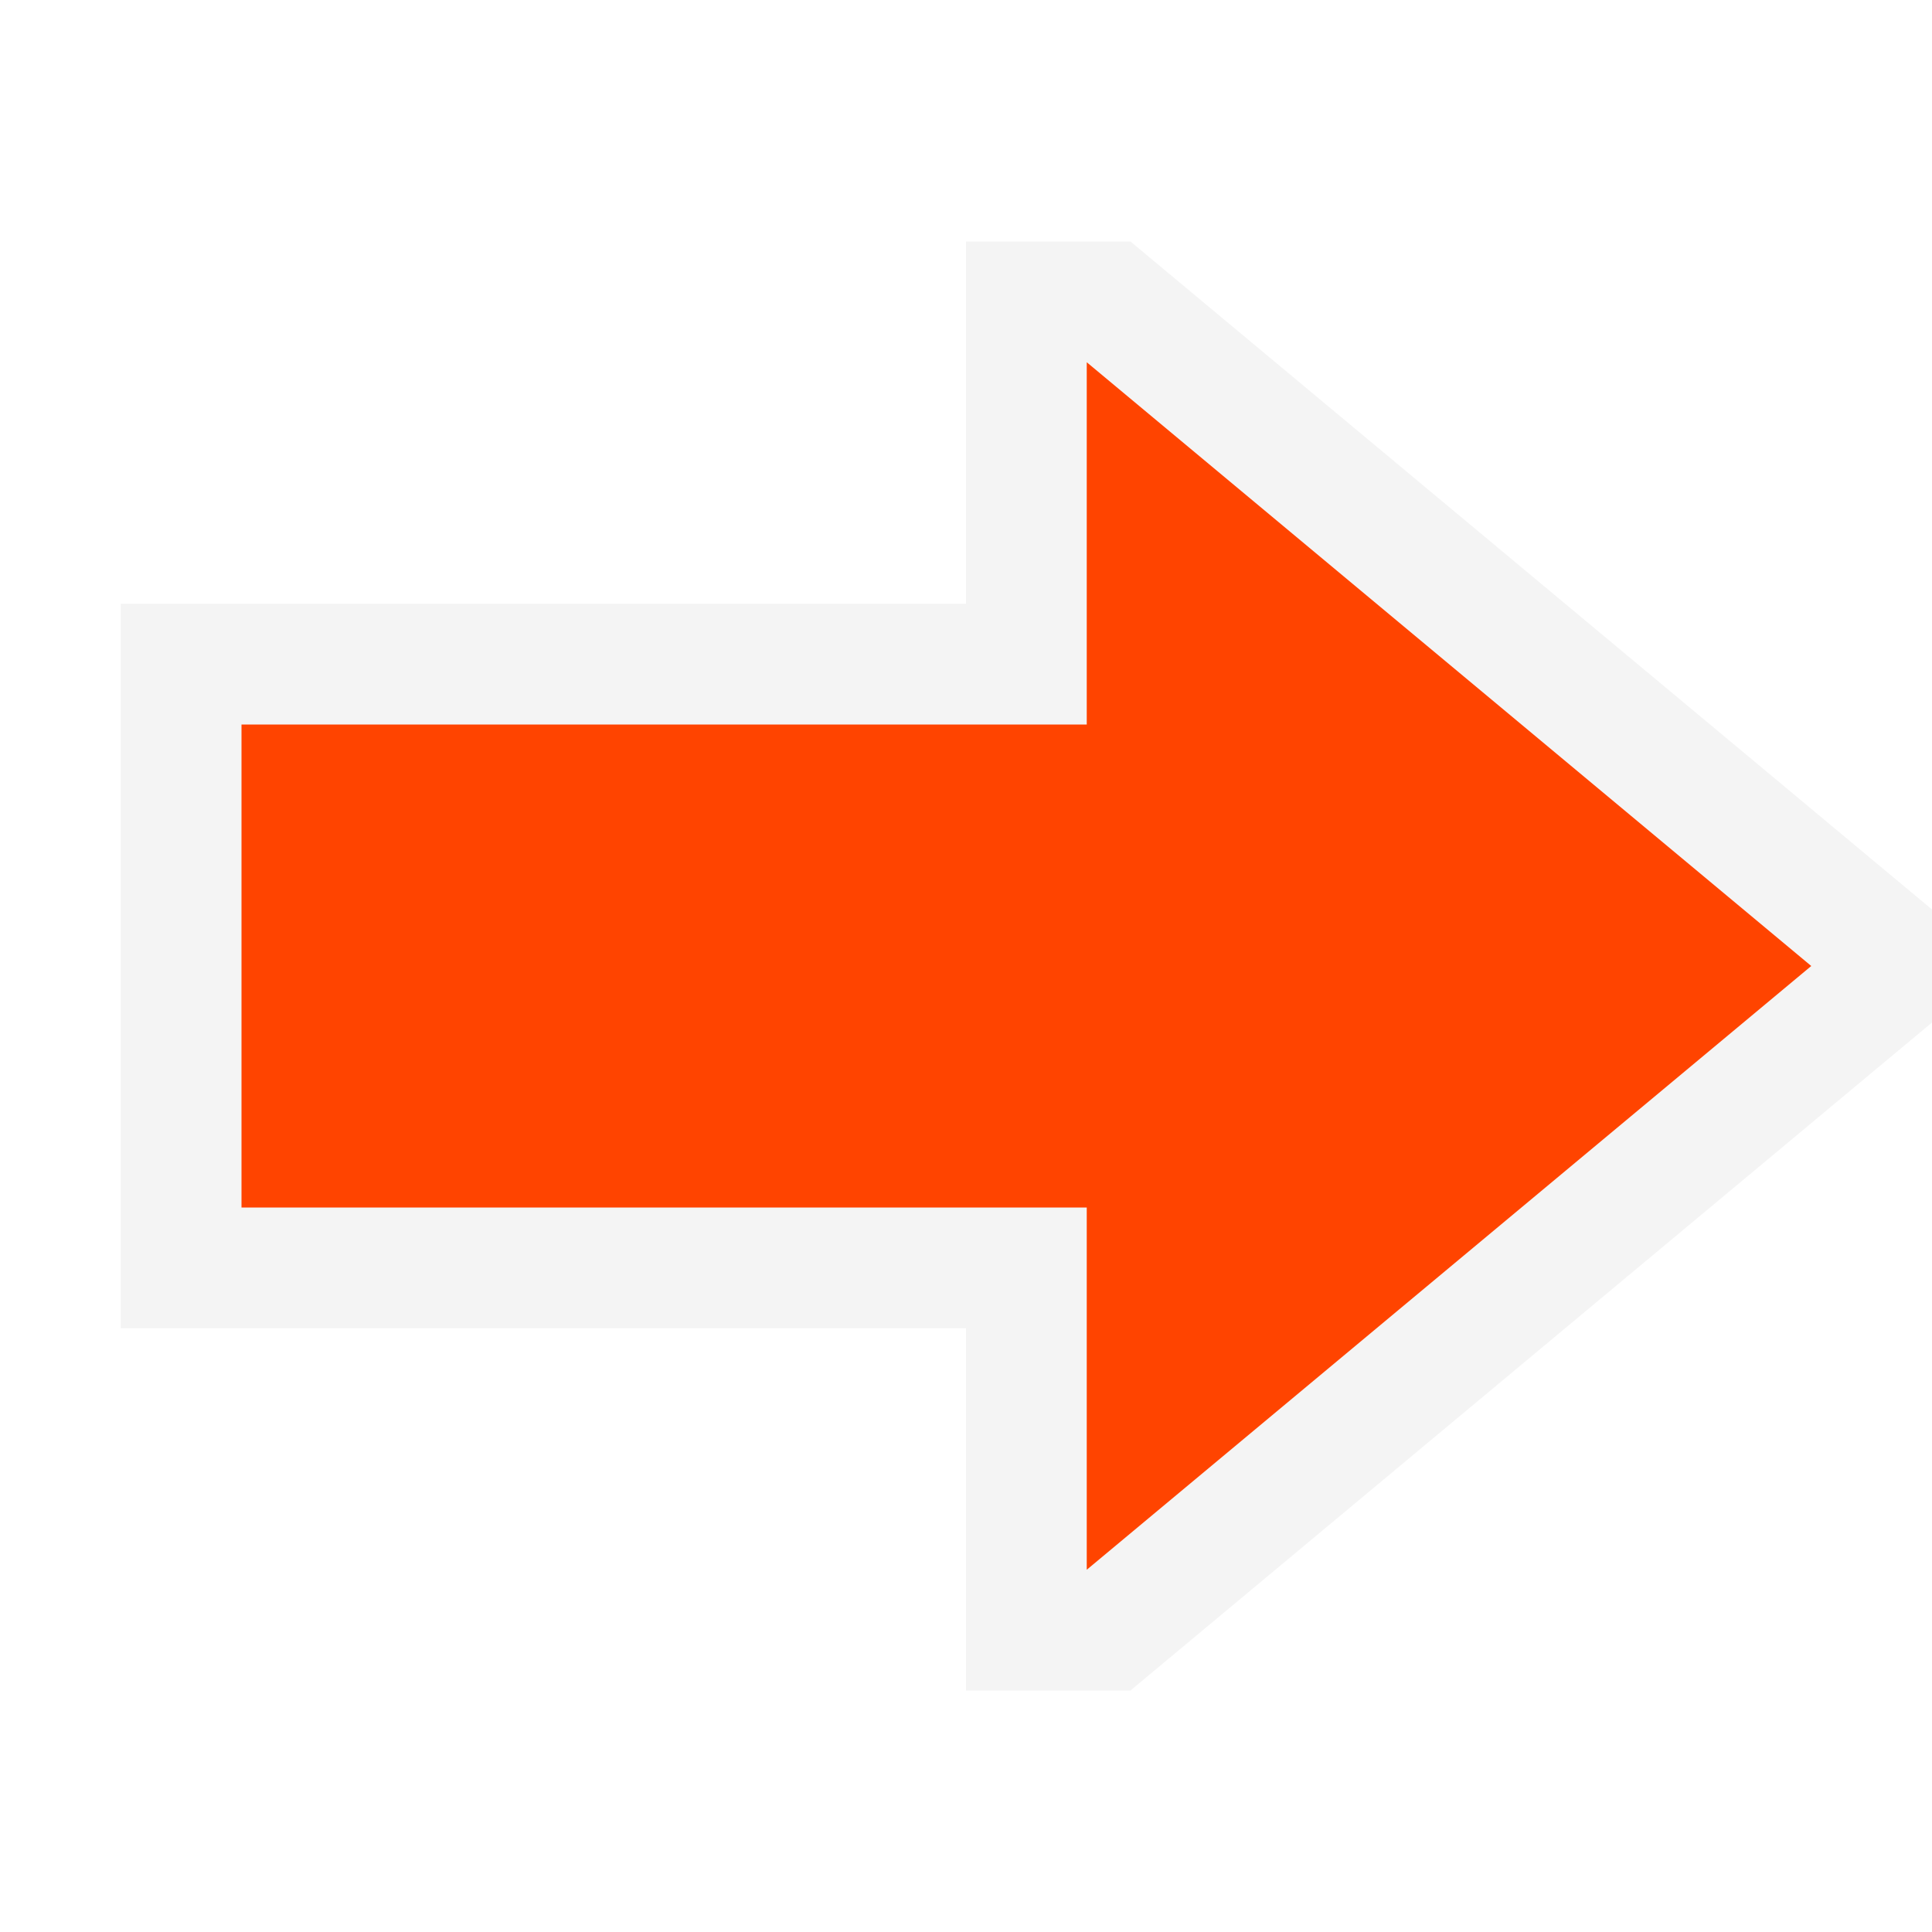
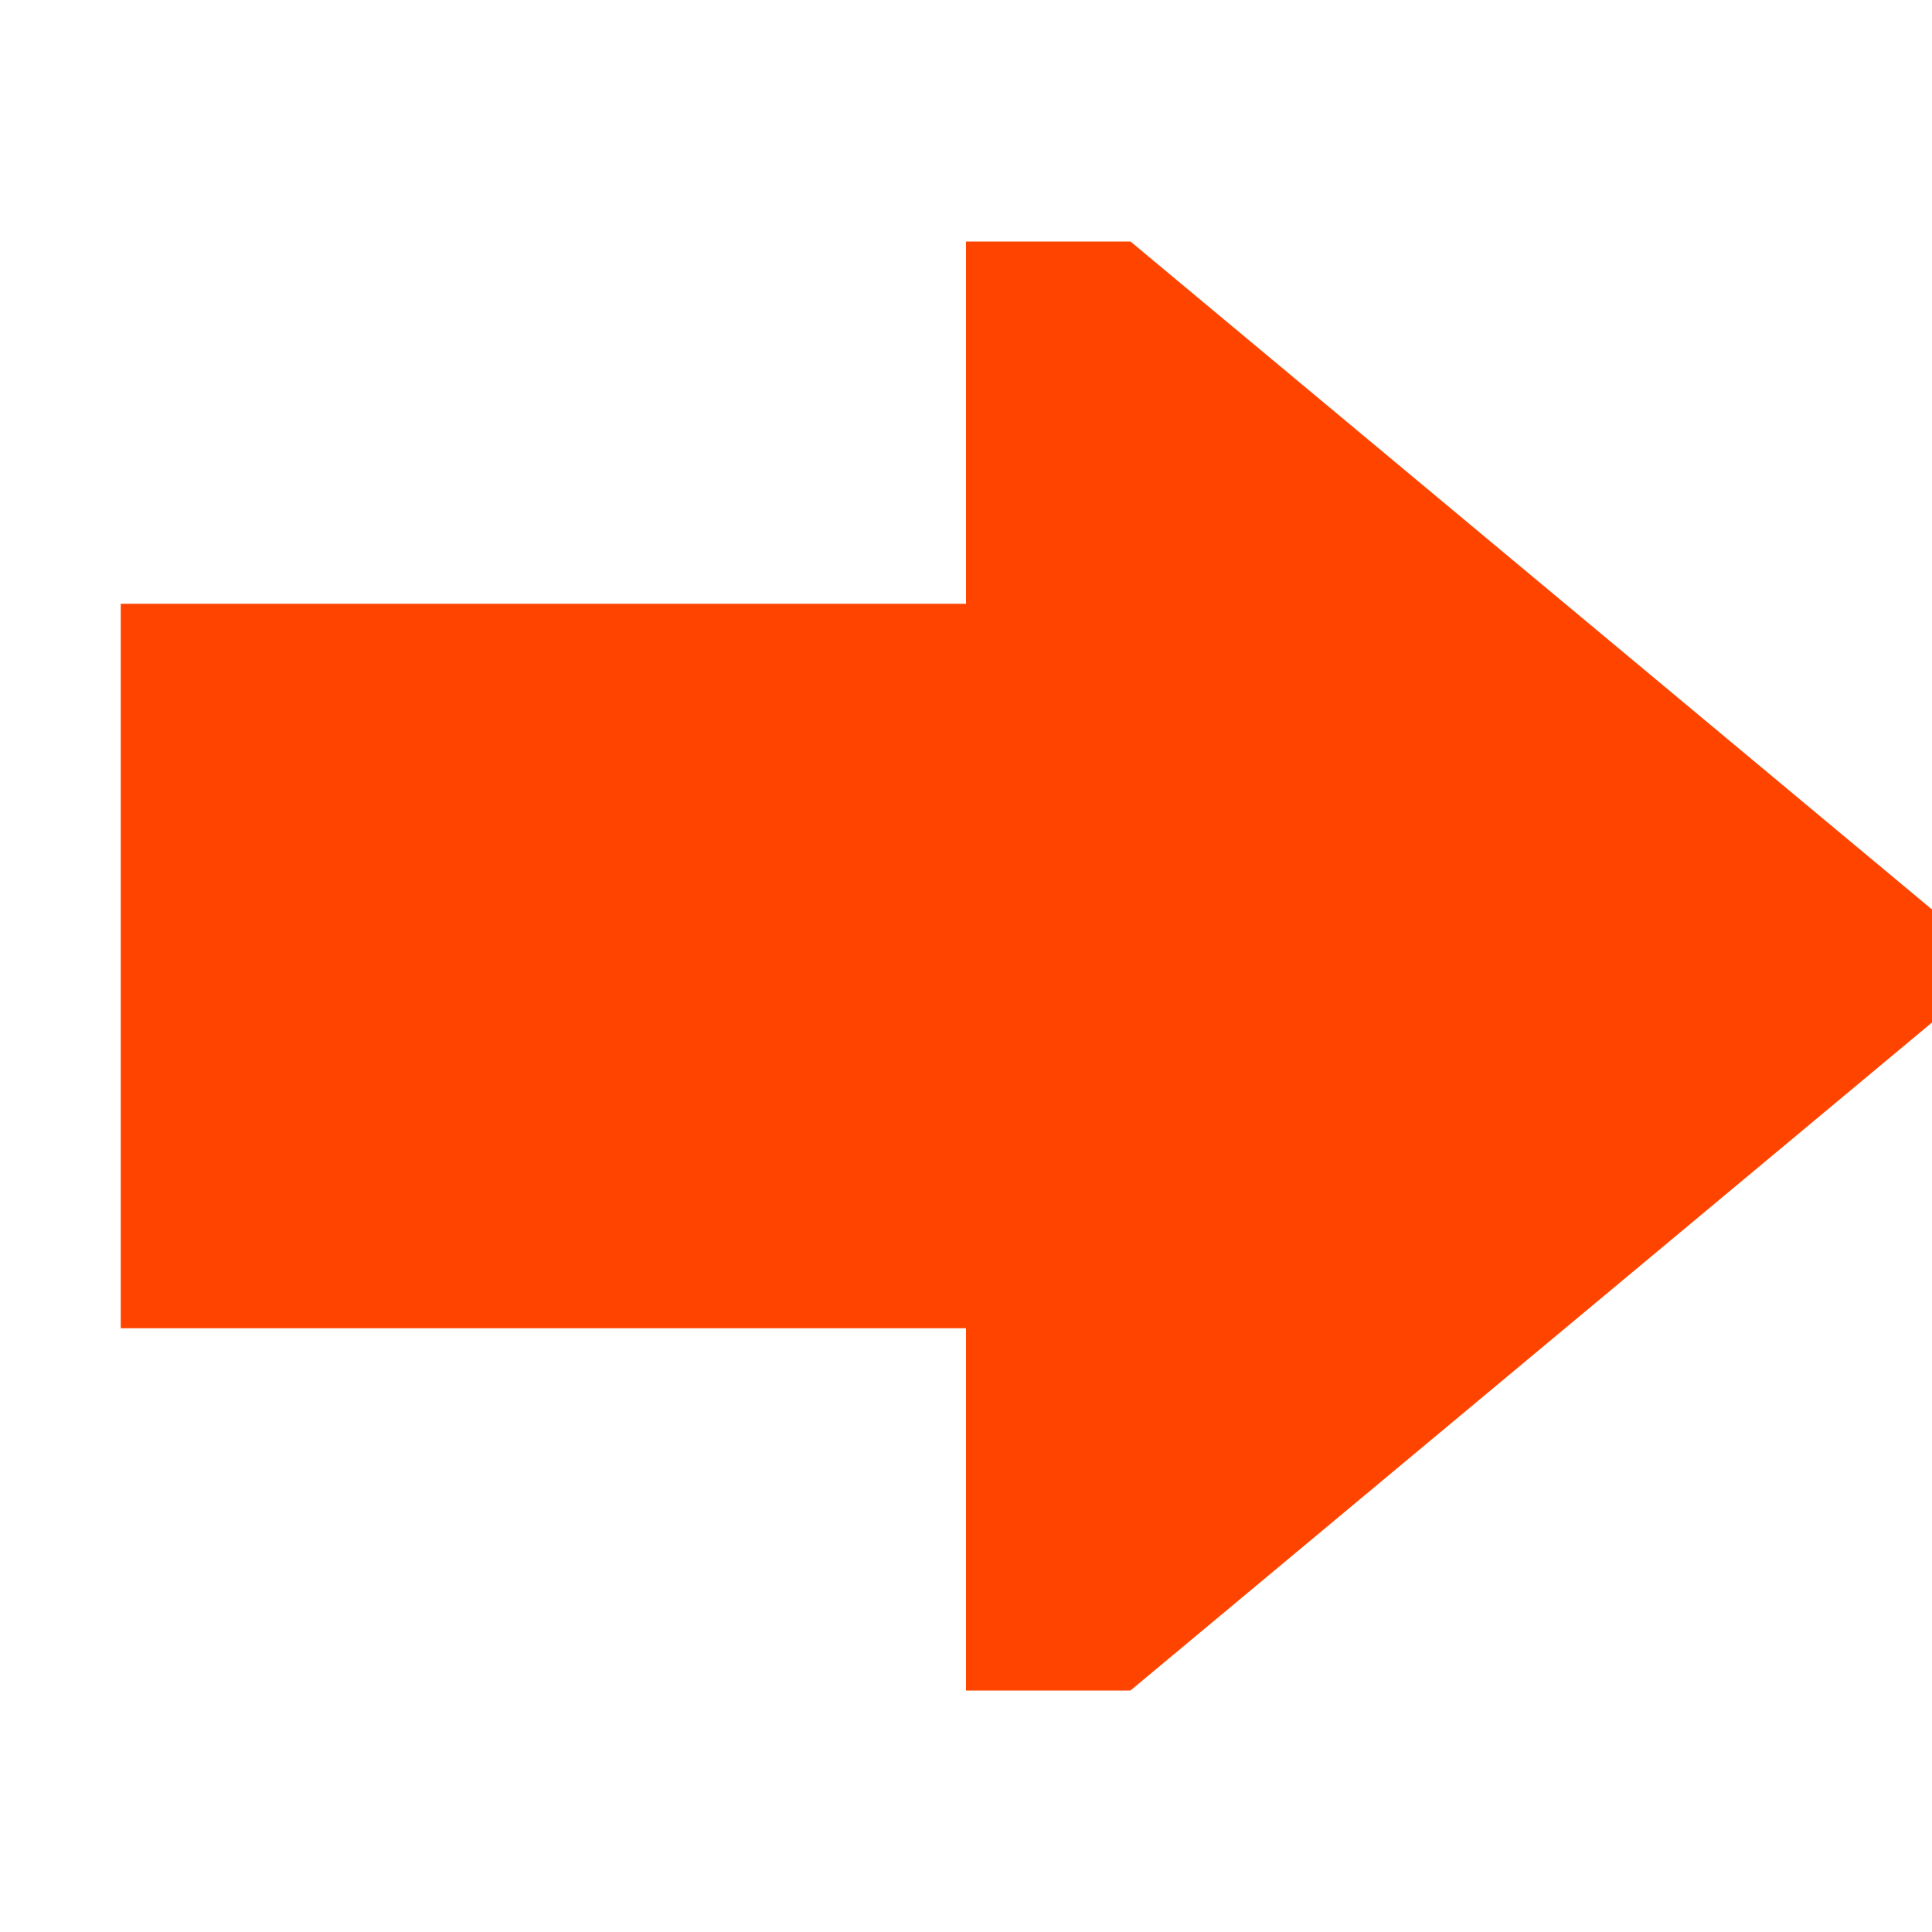
<svg xmlns="http://www.w3.org/2000/svg" width="16" height="16" viewBox="0 0 16 16">
  <g>
    <rect width="16" height="16" fill="#ffe5ff" opacity="0" />
    <g>
-       <polygon points="8 2 8 5 1 5 1 11 8 11 8 14 9.362 14 16 8.468 16 7.532 9.362 2 8 2" fill="#f4f4f4" />
-       <polygon points="15 8 9 3 9 6 2 6 2 10 9 10 9 13 15 8" fill="#f40" />
+       <polygon points="8 2 8 5 1 5 1 11 8 11 8 14 9.362 14 16 8.468 16 7.532 9.362 2 8 2" fill="#f40" />
    </g>
  </g>
</svg>
